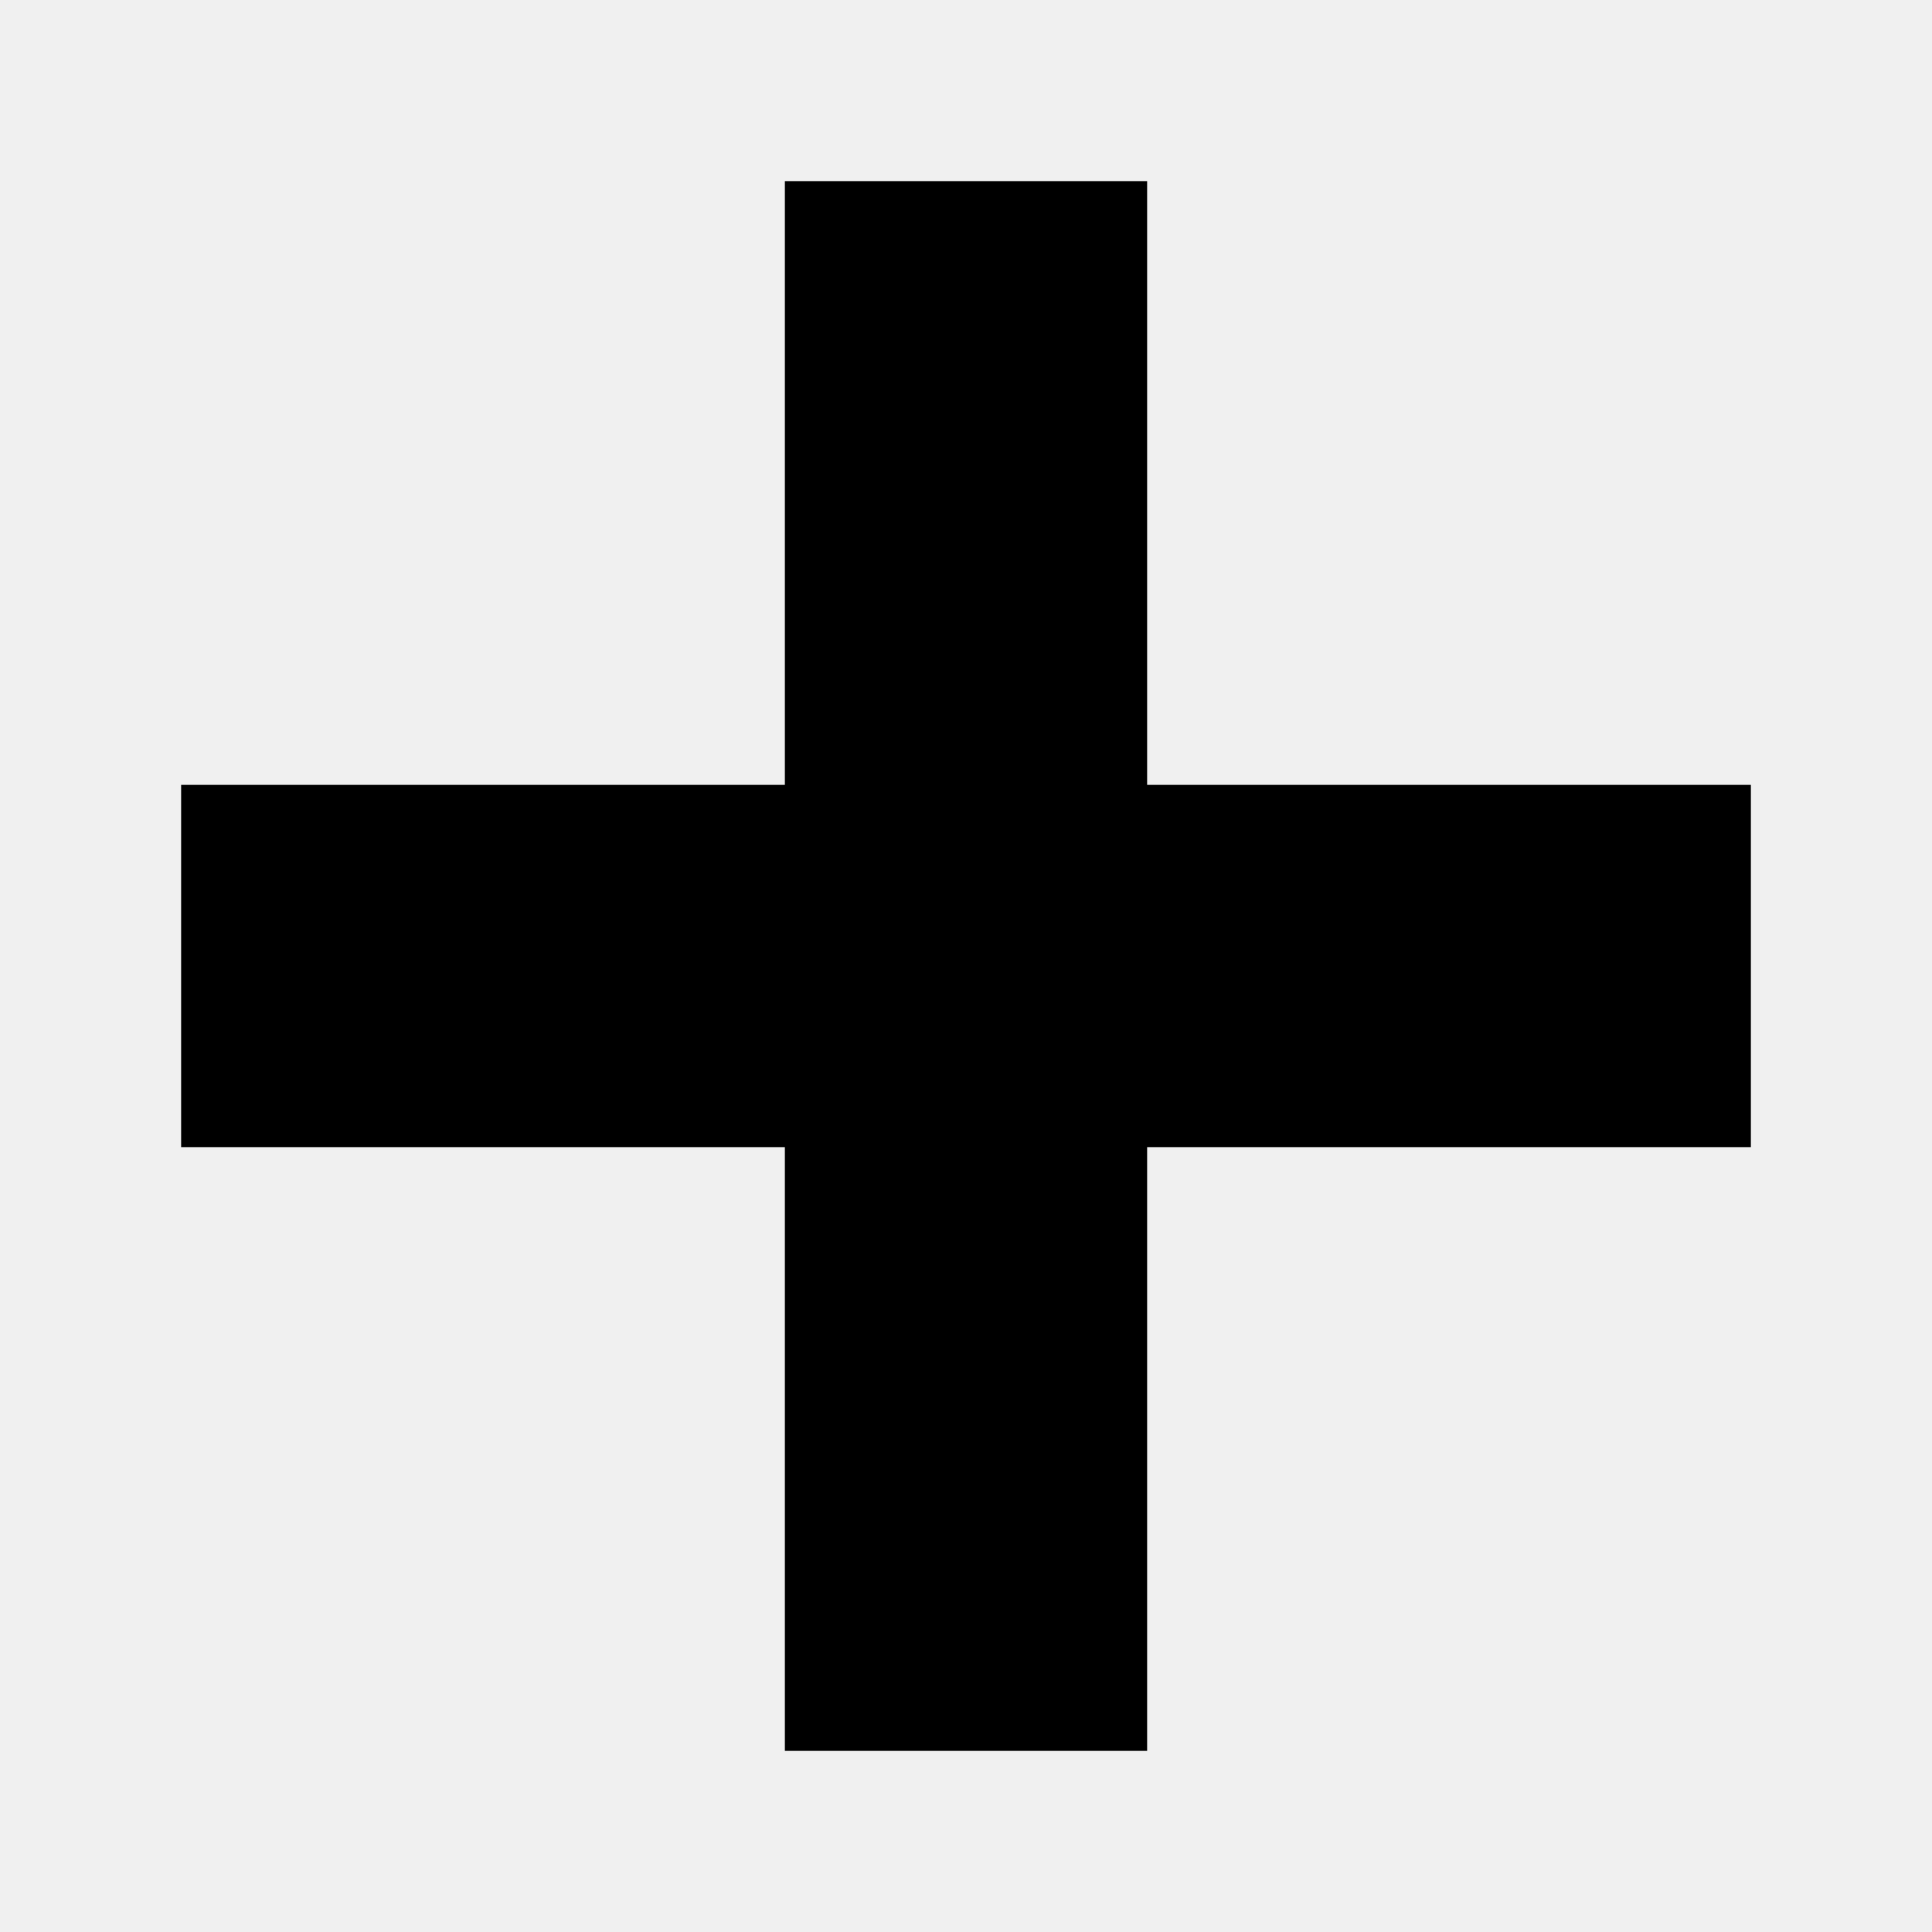
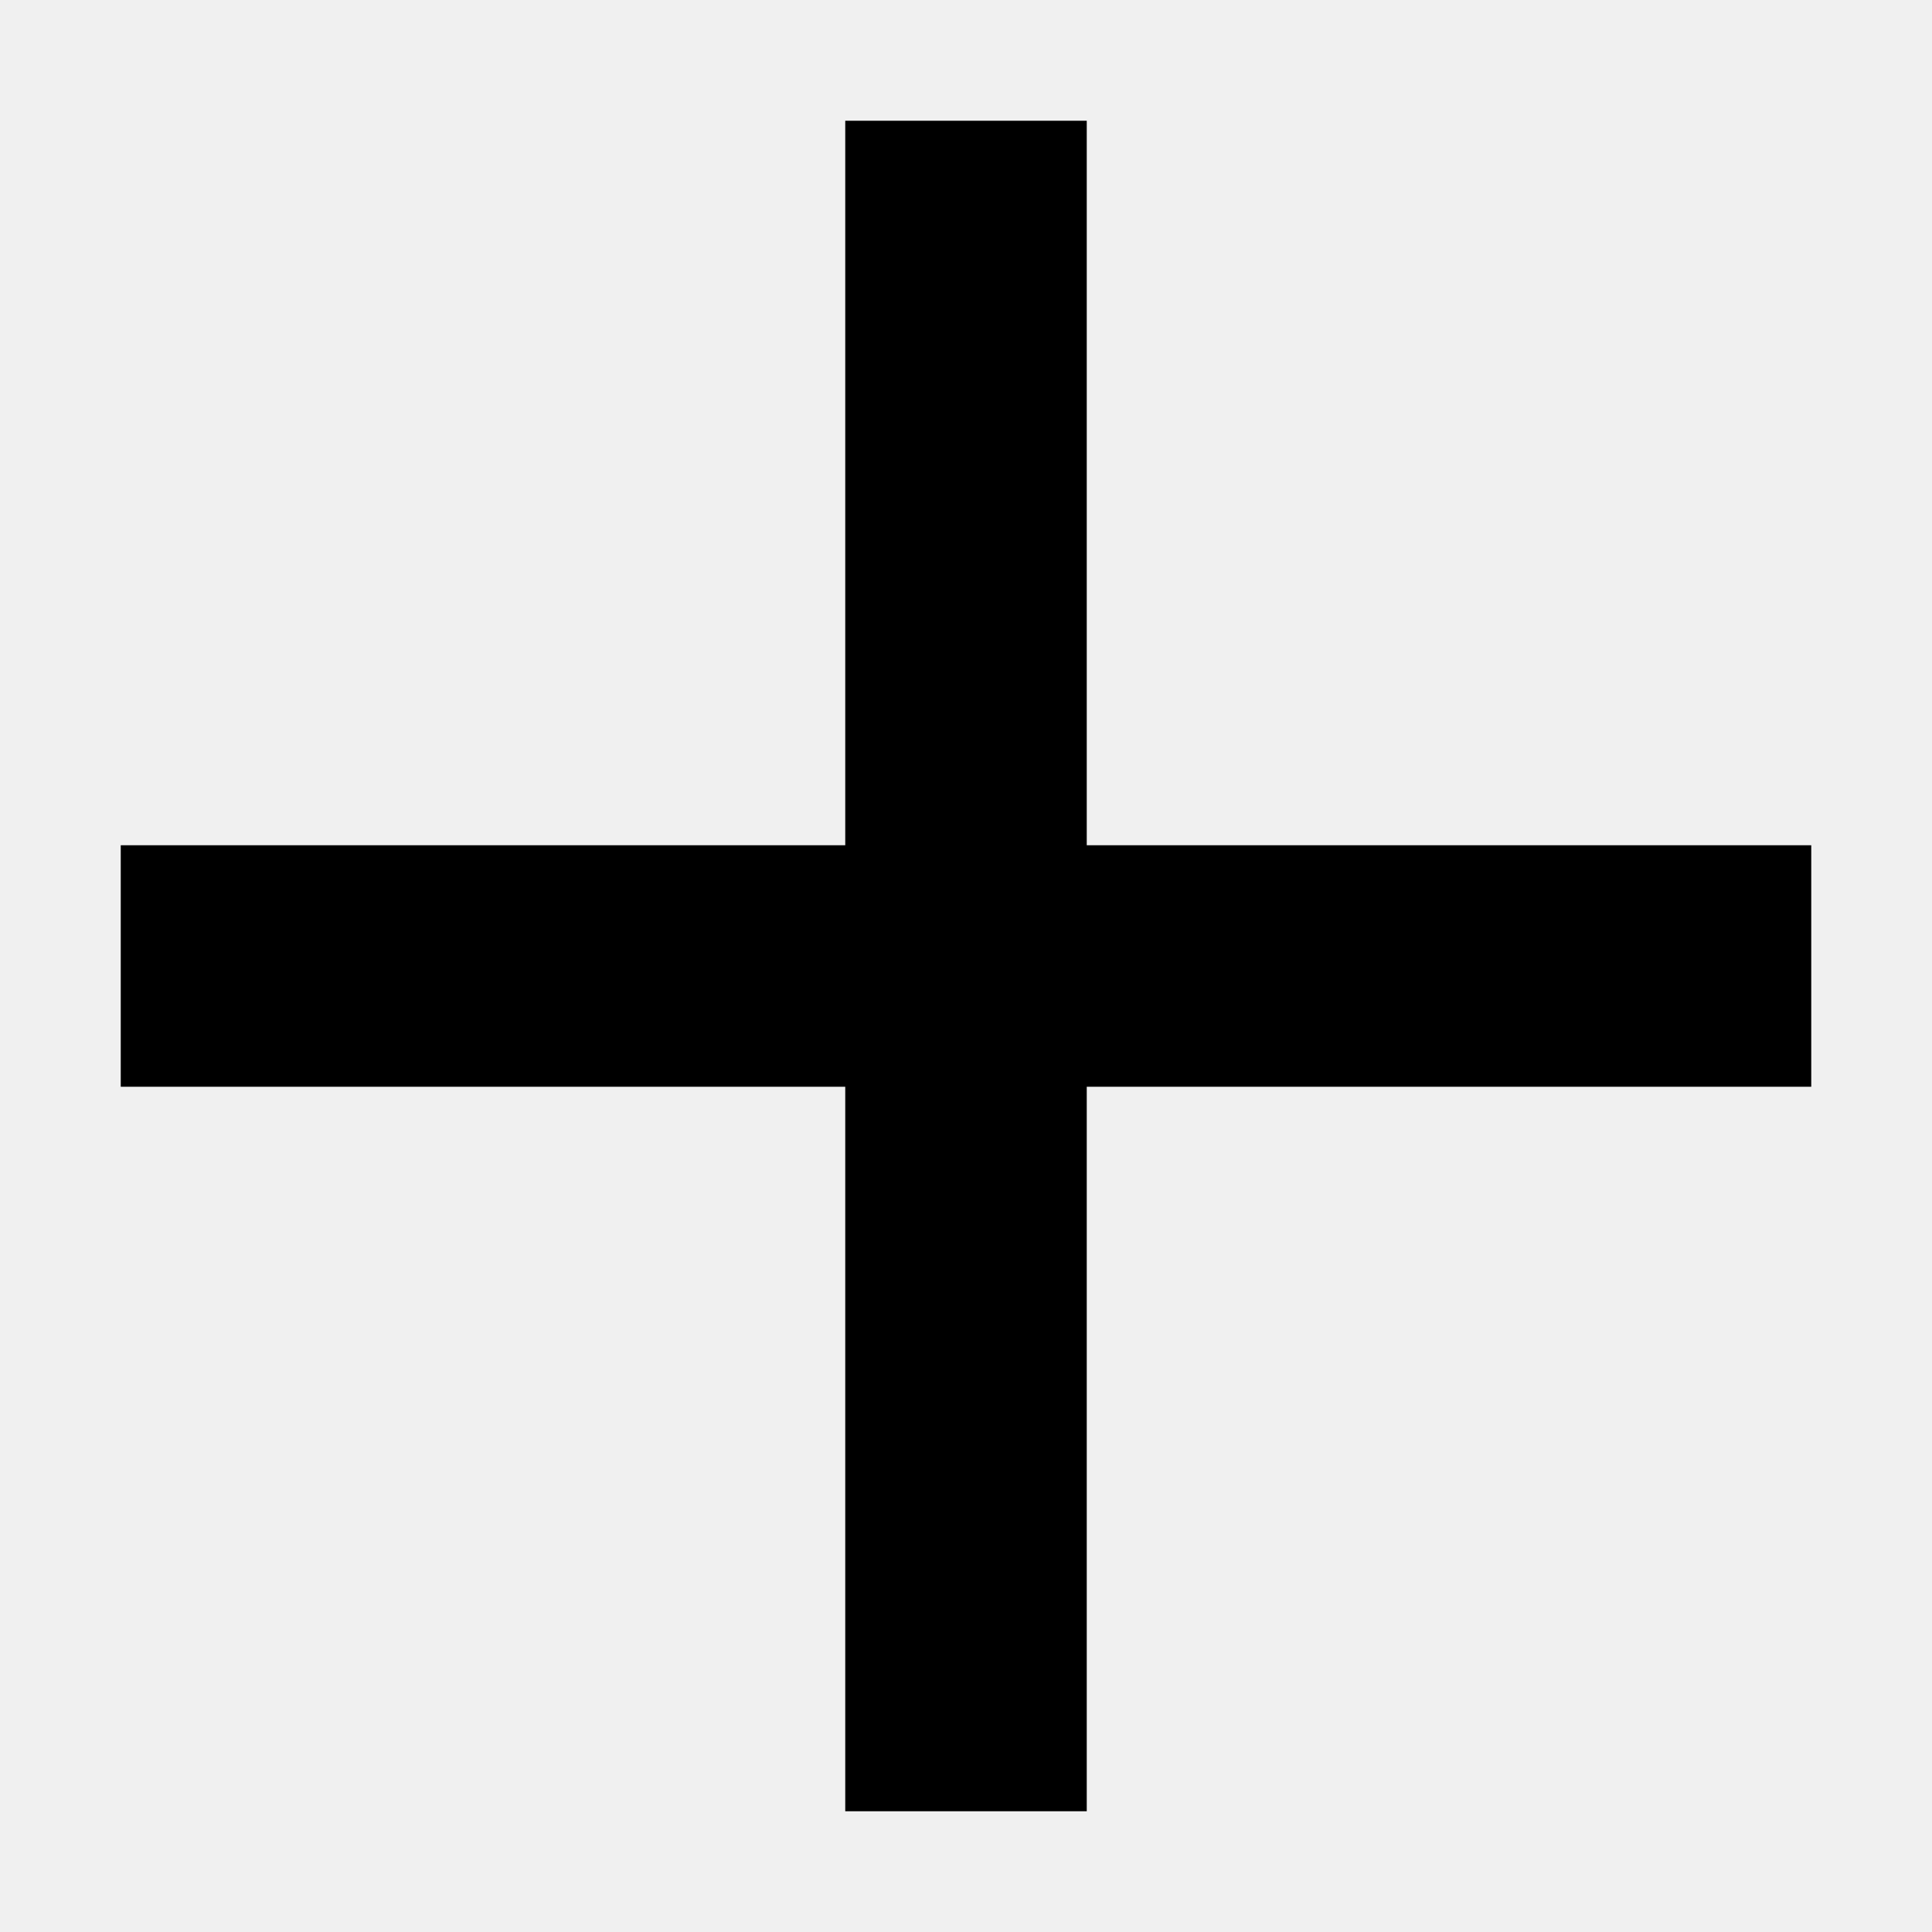
<svg xmlns="http://www.w3.org/2000/svg" version="1.1" id="Livello_1" x="0px" y="0px" viewBox="0 0 512 512" style="enable-background:new 0 0 512 512;" xml:space="preserve">
-   <style type="text/css">
- 	.st0{stroke:#000000;stroke-width:32;stroke-linejoin:round;stroke-miterlimit:10;}
- 	.st1{stroke:#000000;stroke-width:64;stroke-miterlimit:10;}
- 	.st2{stroke:#000000;stroke-width:32;stroke-miterlimit:10;}
- 	.st3{stroke:#000000;stroke-width:96;stroke-miterlimit:10;}
- 	.st4{fill:none;stroke:#FFFFFF;stroke-width:32;stroke-miterlimit:10;}
- 	.st5{fill:none;stroke:#000000;stroke-width:32;stroke-linejoin:round;stroke-miterlimit:10;}
- 	.st6{fill:none;stroke:#000000;stroke-width:64;stroke-linejoin:round;stroke-miterlimit:10;}
- 	.st7{fill:none;stroke:#000000;stroke-width:96;stroke-linejoin:round;stroke-miterlimit:10;}
- 	.st8{fill:#FFFFFF;}
- 	.st9{fill:none;stroke:#FFFFFF;stroke-width:64;stroke-linejoin:round;stroke-miterlimit:10;}
- </style>
-   <polygon points="304,48 208,48 208,208 48,208 48,304 208,304 208,464 304,464 304,304 464,304 464,208 304,208 " />
+   <polygon points="480,224 288,224 288,32 224,32 224,224 32,224 32,288 224,288 224,480 288,480 288,288 480,288 " />
</svg>
